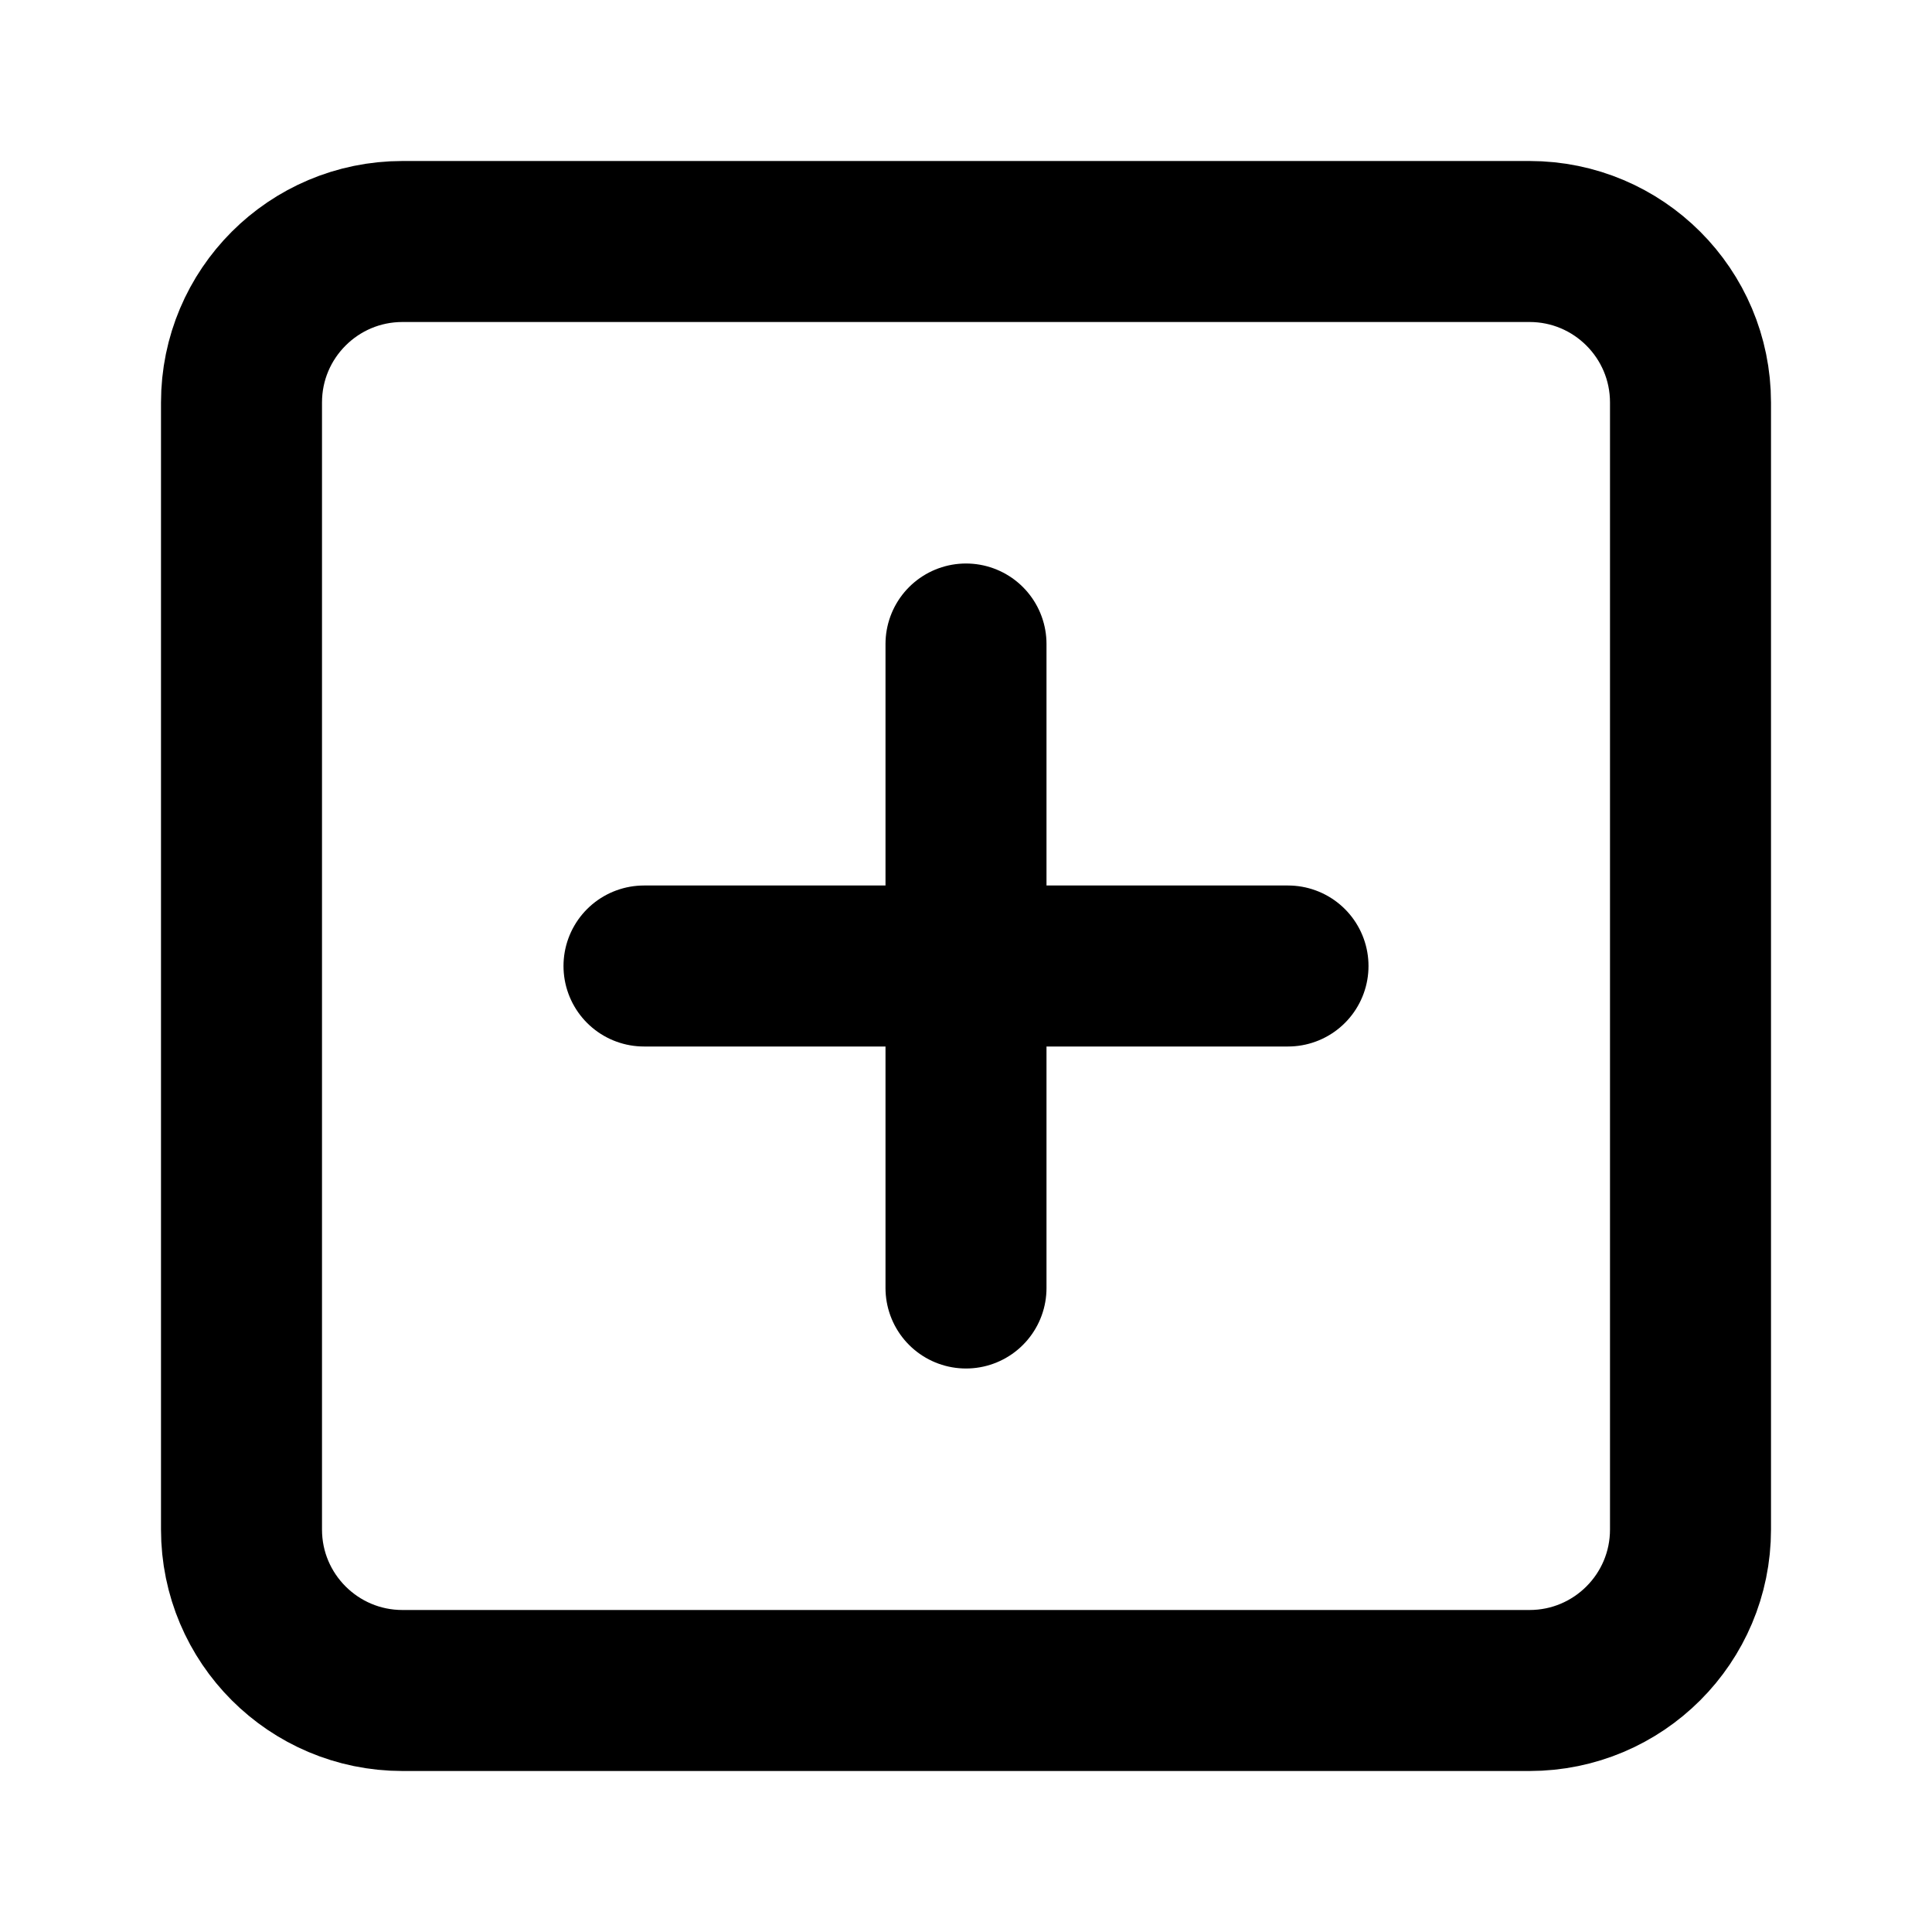
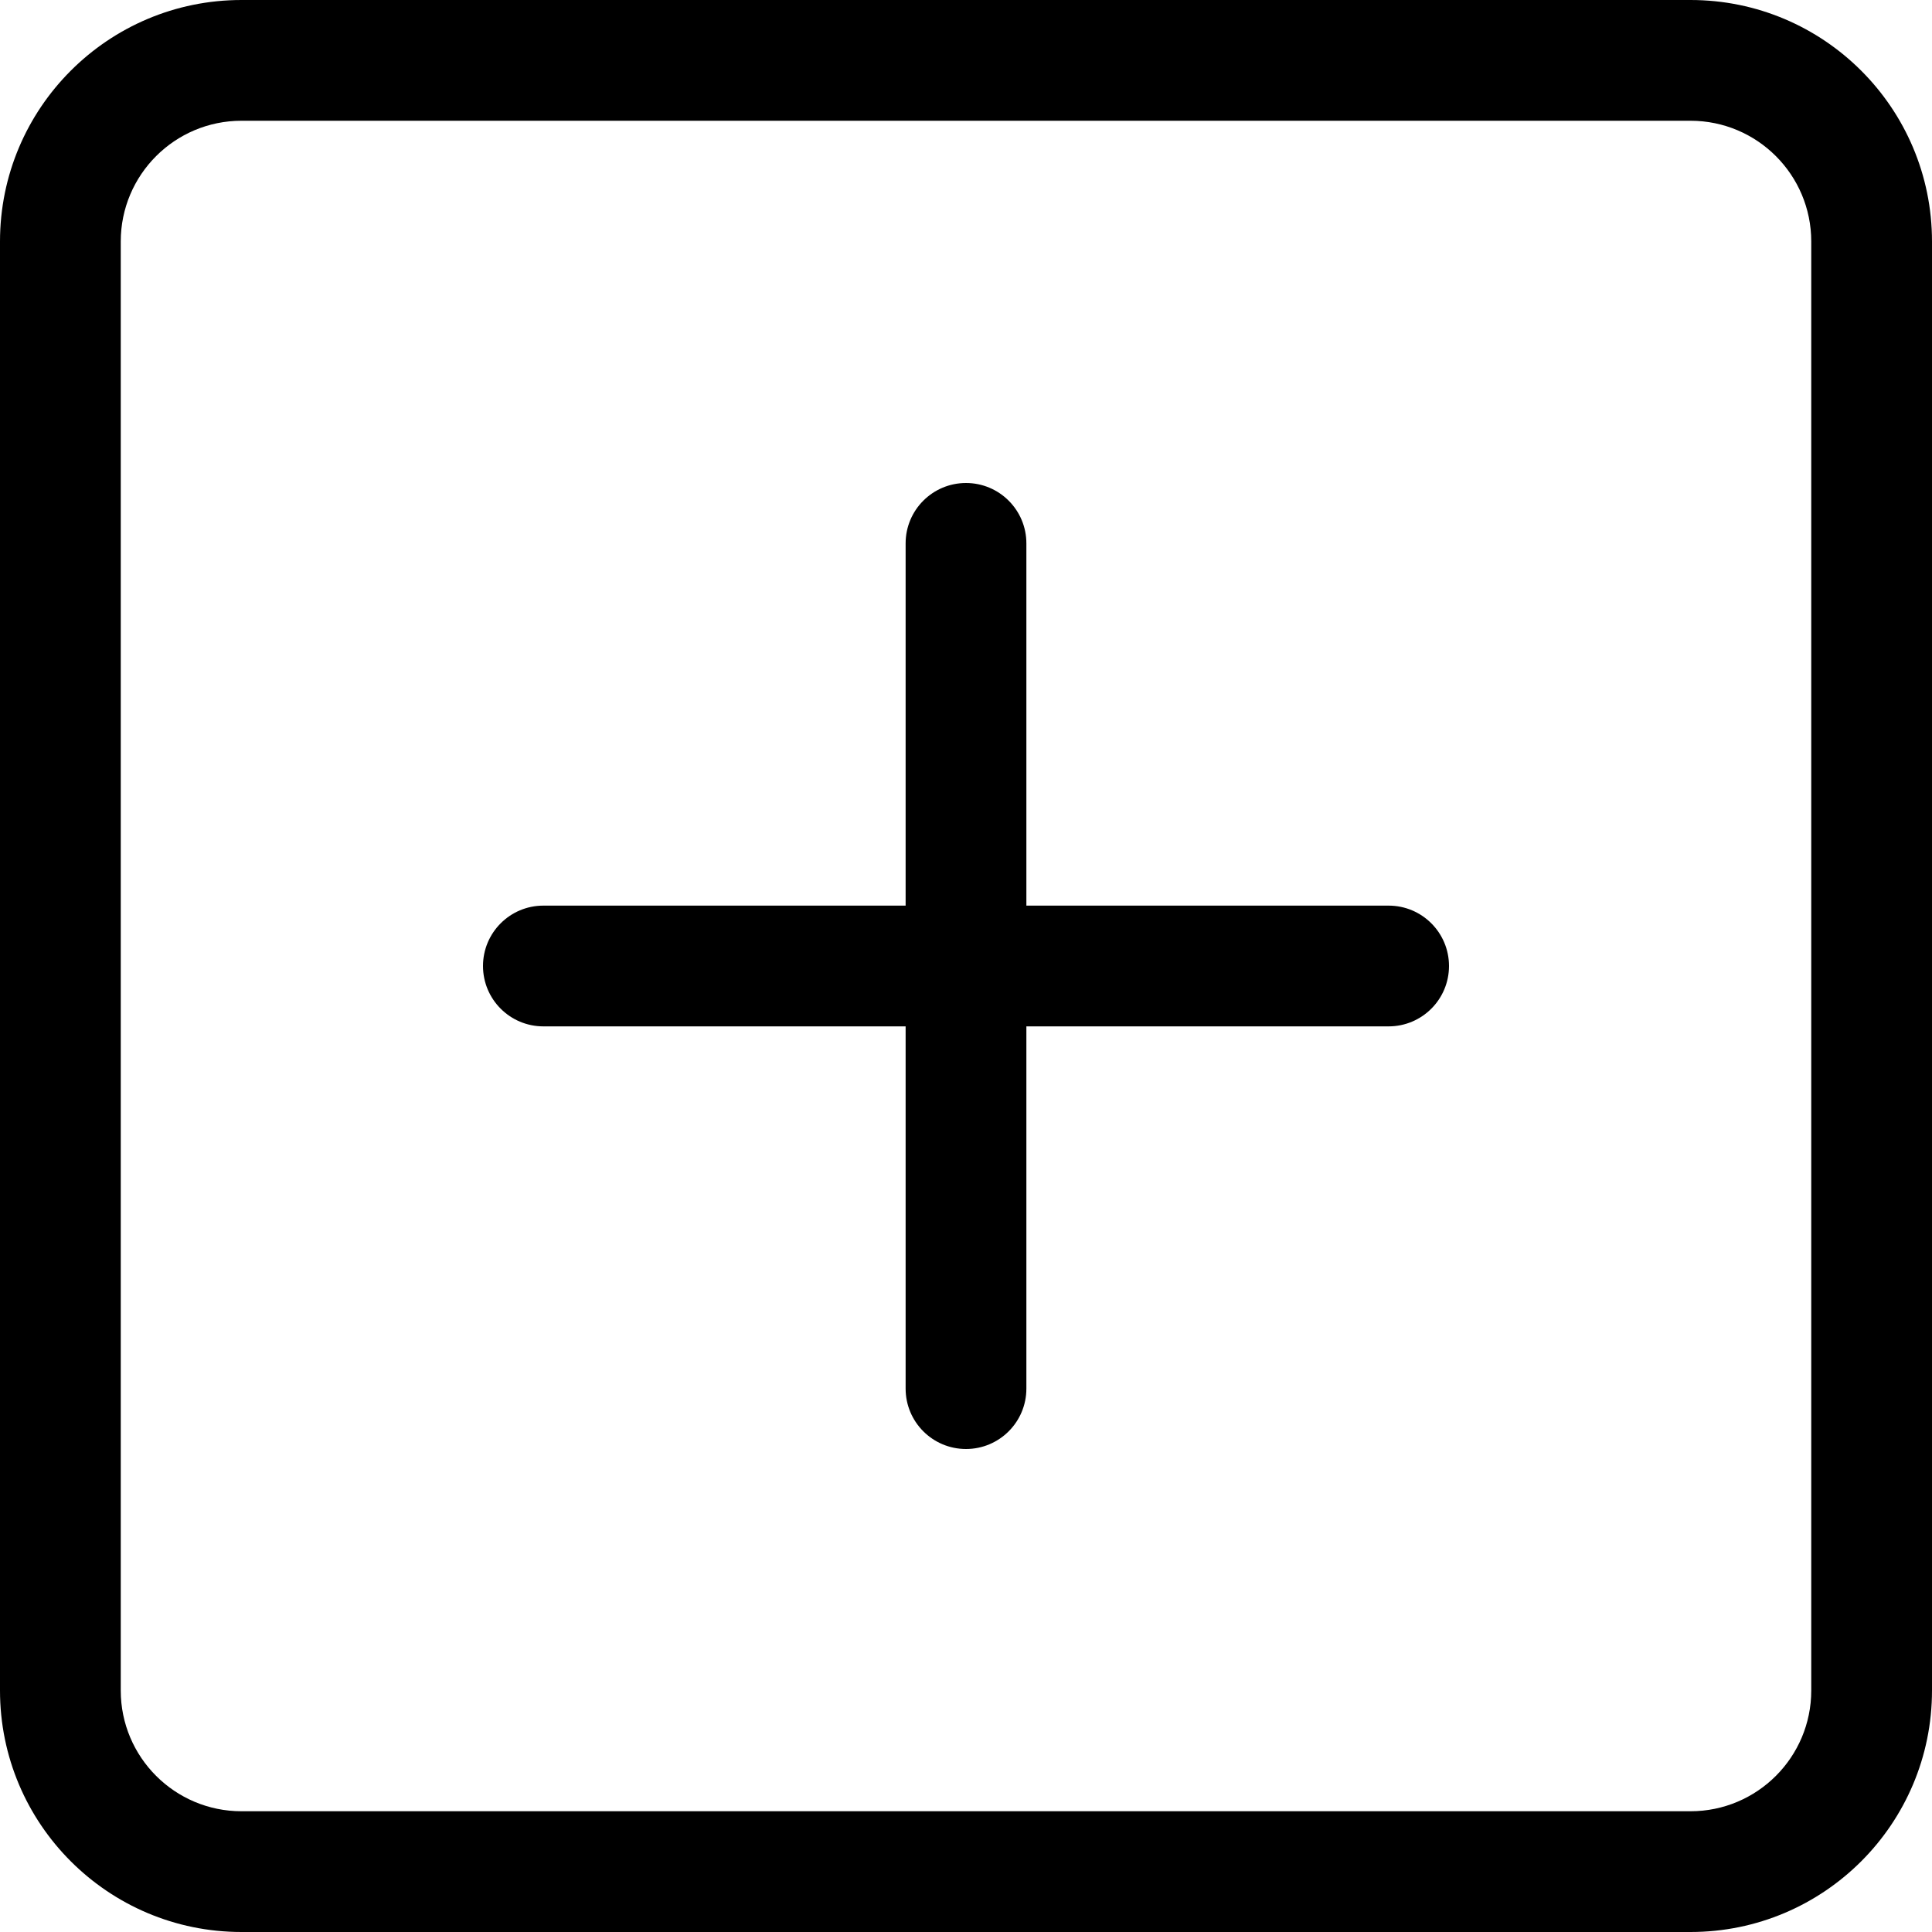
- <svg xmlns="http://www.w3.org/2000/svg" width="24" height="24" viewBox="0 0 24 24" fill="none" stroke="currentColor" stroke-width="2" stroke-linecap="round" stroke-linejoin="round" class="feather feather-plus-square">
-   <rect x="3" y="3" width="18" height="18" rx="2" ry="2" />
-   <line x1="12" y1="8" x2="12" y2="16" />
-   <line x1="8" y1="12" x2="16" y2="12" />
+ <svg xmlns="http://www.w3.org/2000/svg" width="16" height="16" fill="currentColor" class="bi bi-plus-square" viewBox="0 0 16 16">
+   <path d="M14 1a1 1 0 0 1 1 1v12a1 1 0 0 1-1 1H2a1 1 0 0 1-1-1V2a1 1 0 0 1 1-1zM2 0a2 2 0 0 0-2 2v12a2 2 0 0 0 2 2h12a2 2 0 0 0 2-2V2a2 2 0 0 0-2-2z" />
+   <path d="M8 4a.5.5 0 0 1 .5.5v3h3a.5.5 0 0 1 0 1h-3v3a.5.5 0 0 1-1 0v-3h-3a.5.5 0 0 1 0-1h3v-3A.5.5 0 0 1 8 4" />
</svg>
